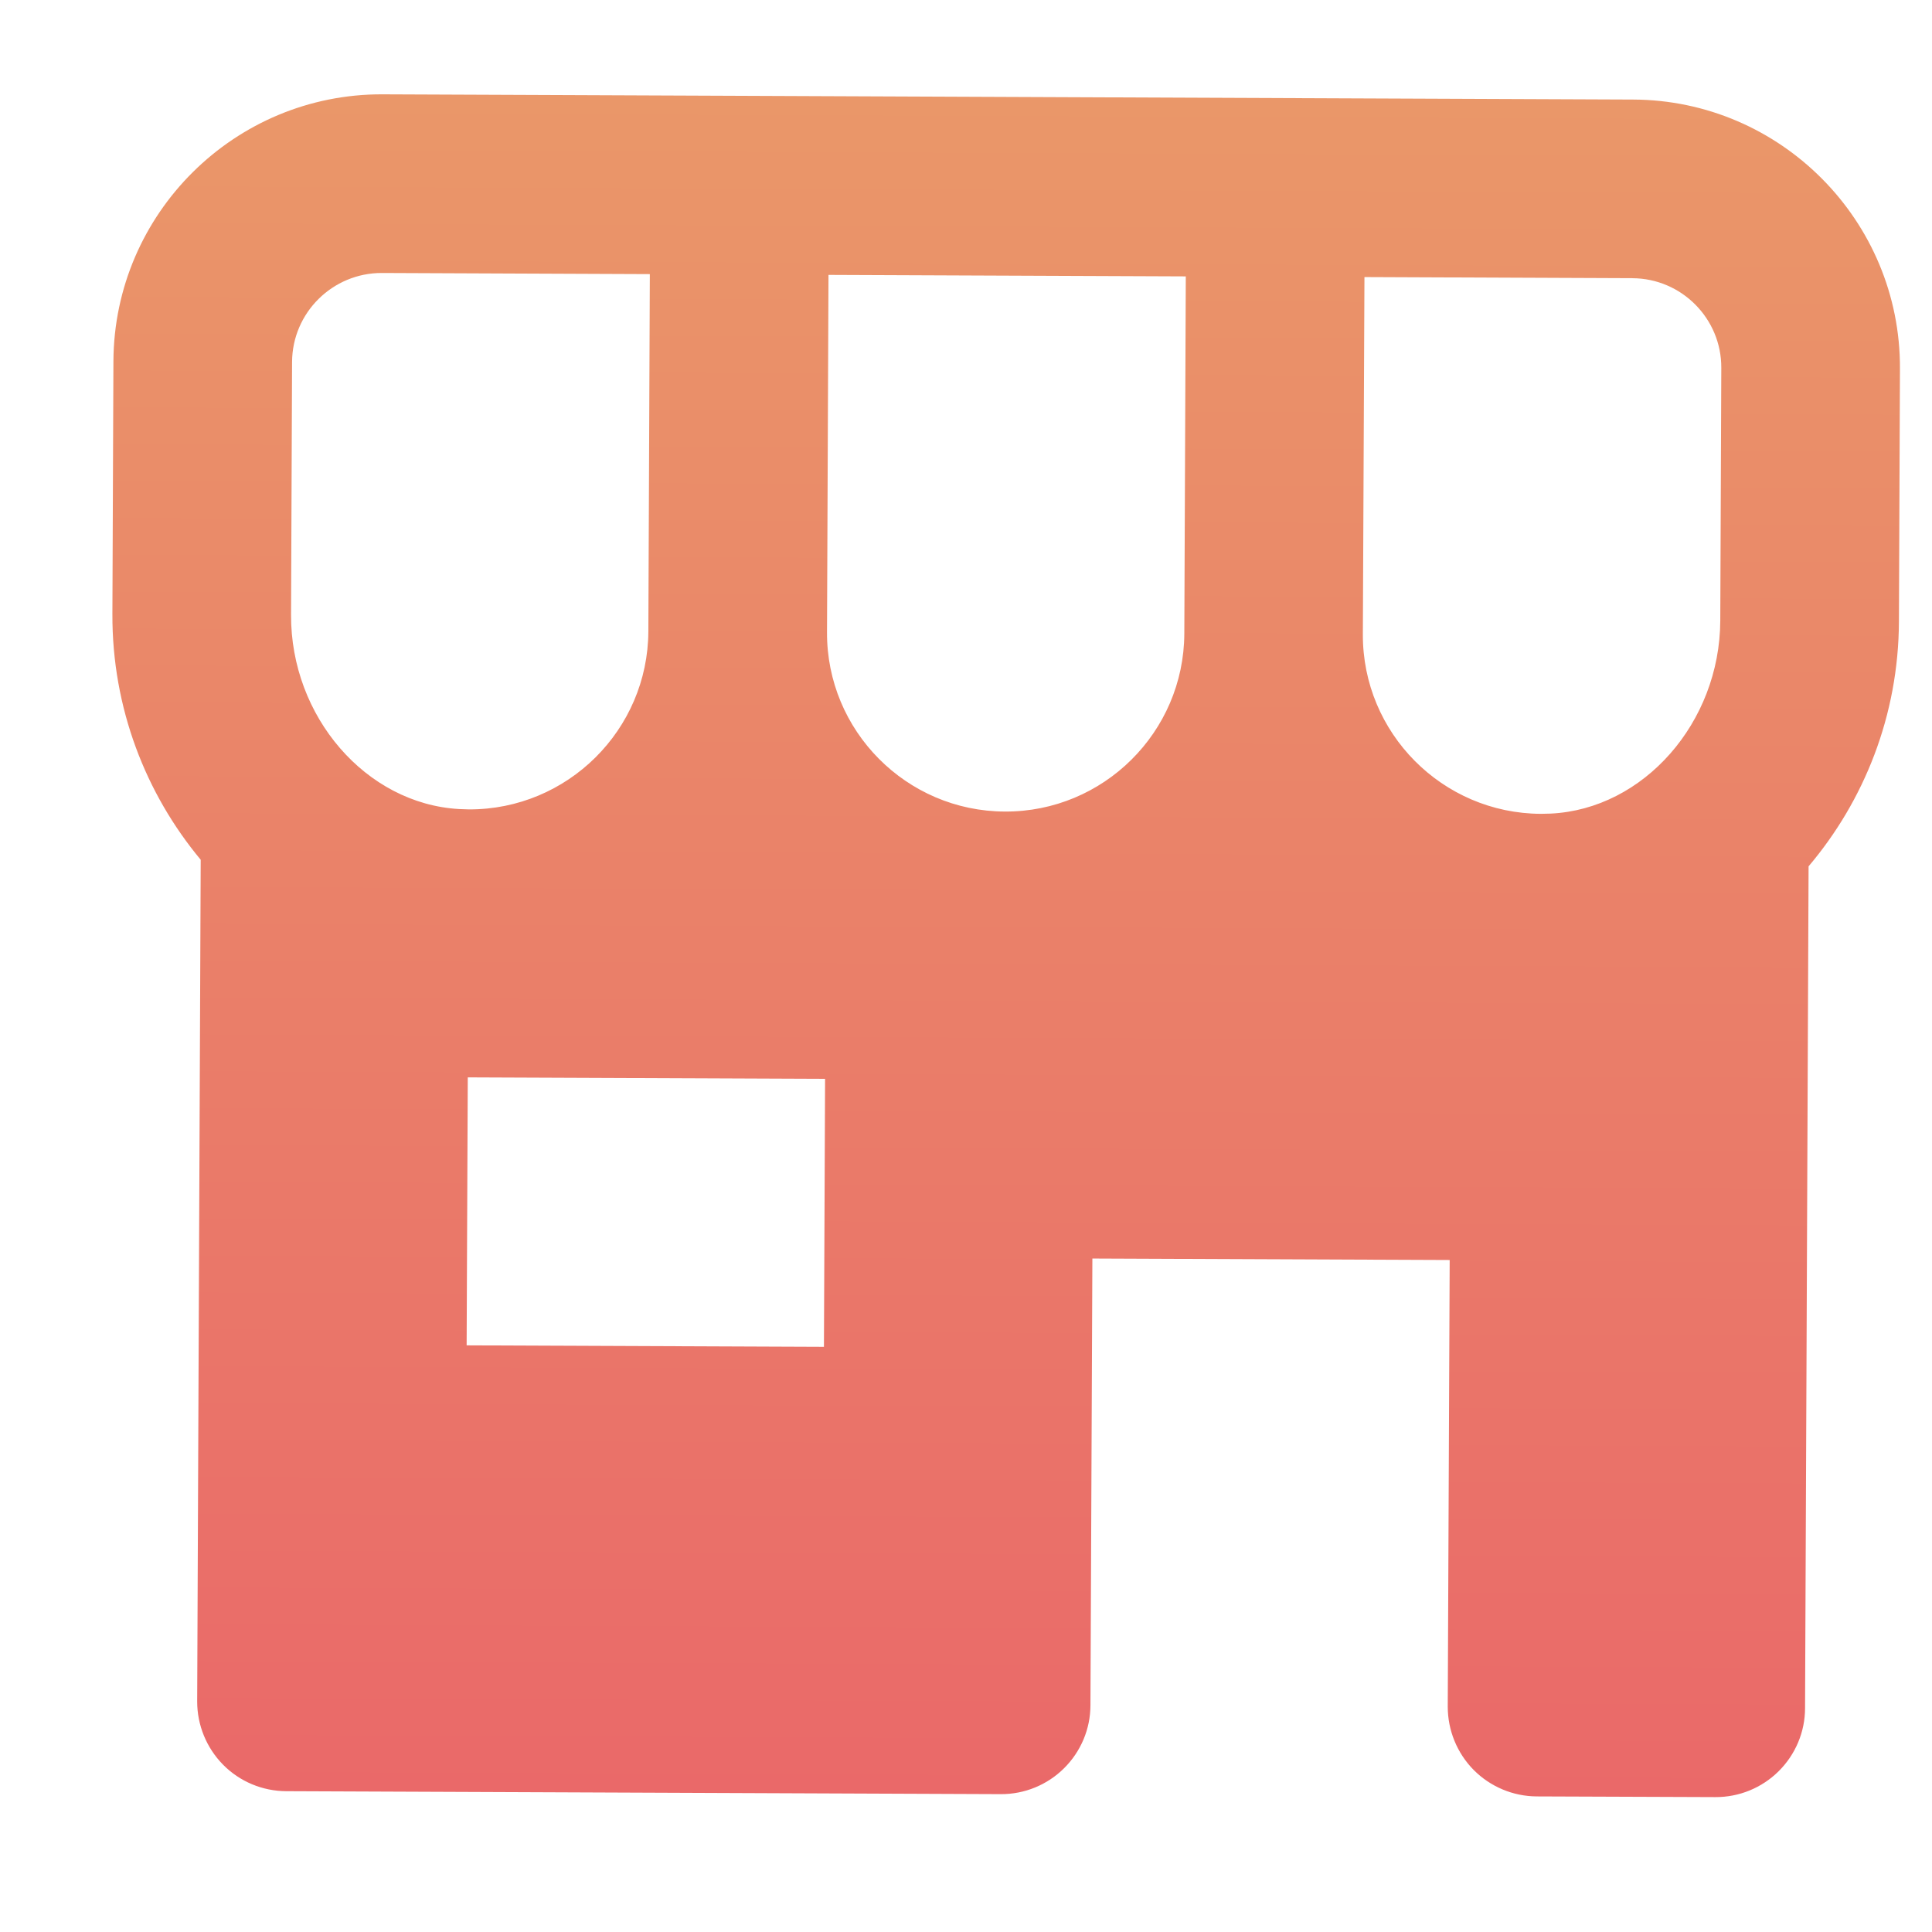
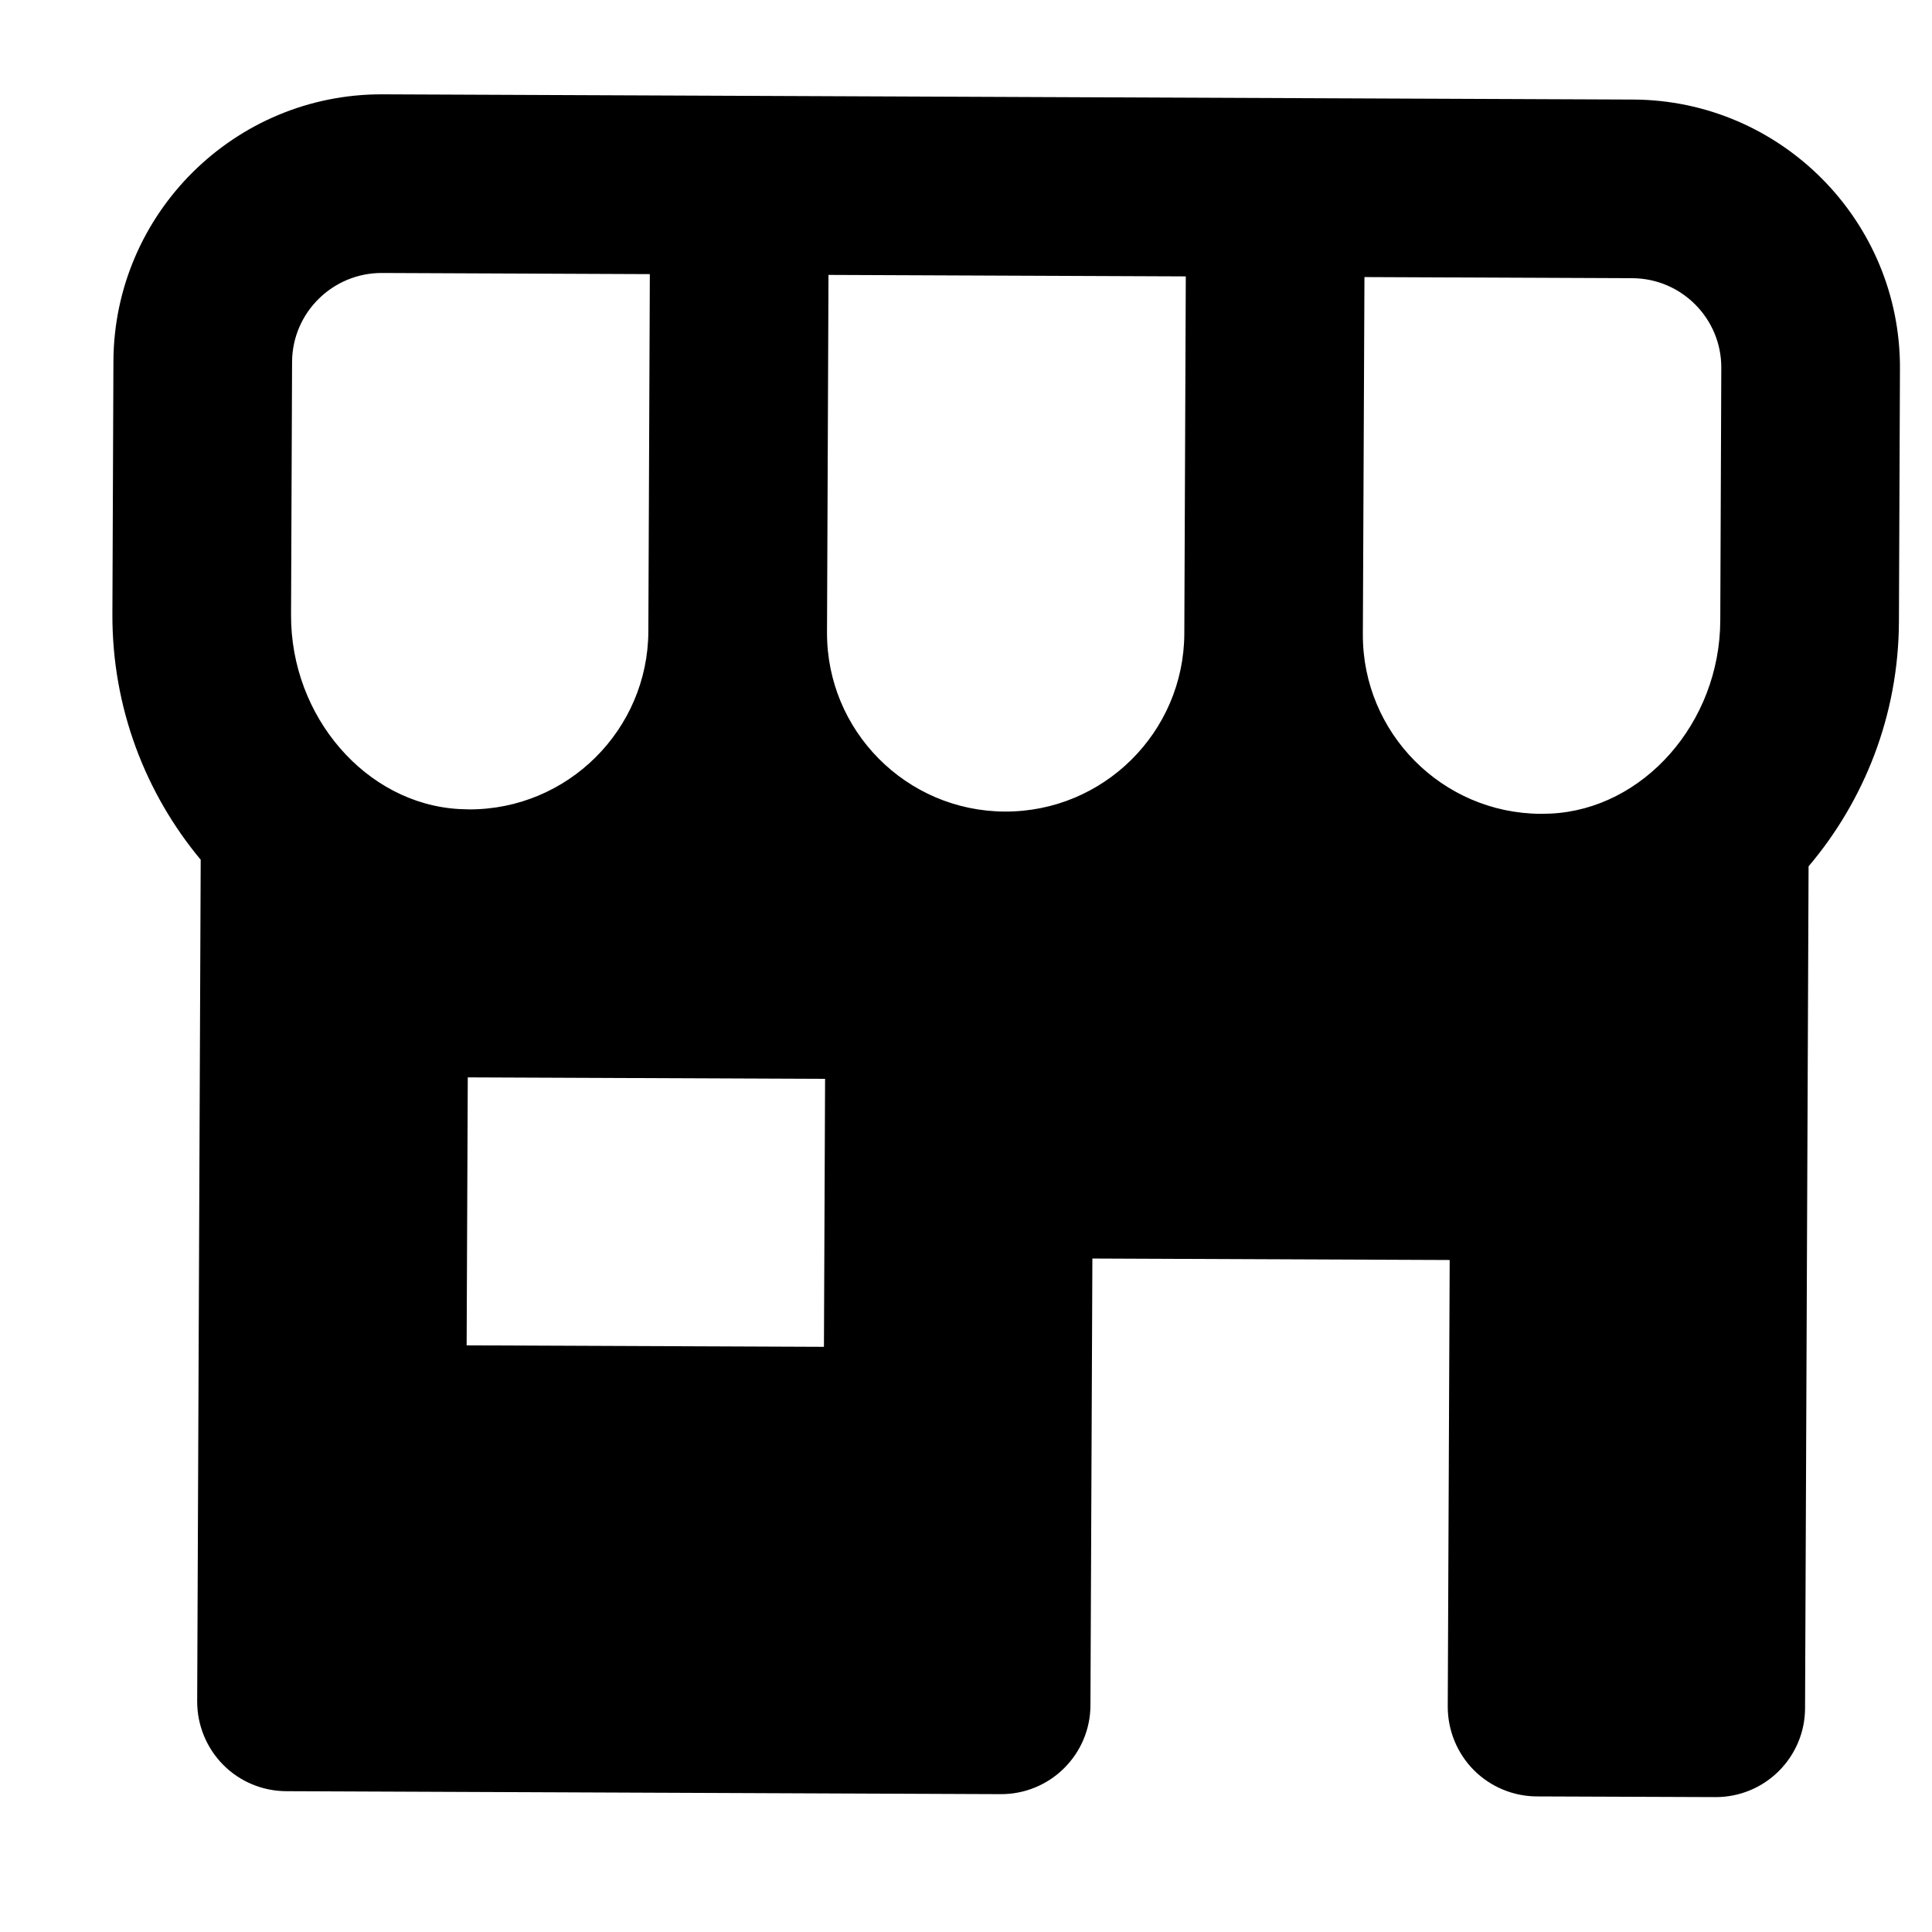
<svg xmlns="http://www.w3.org/2000/svg" width="50" height="50" viewBox="0 0 17 16" fill="none">
-   <path d="M14.37 0.376L3.366 0.33C2.066 0.325 1.004 1.378 0.998 2.679L0.989 4.904C0.986 5.731 1.283 6.485 1.766 7.065L1.735 14.472C1.735 14.68 1.817 14.88 1.963 15.028C2.11 15.177 2.31 15.26 2.518 15.261L8.806 15.287C9.015 15.288 9.215 15.206 9.363 15.059C9.511 14.912 9.595 14.713 9.595 14.504L9.612 10.574L12.756 10.587L12.739 14.517C12.739 14.726 12.821 14.926 12.967 15.074C13.114 15.222 13.314 15.306 13.522 15.307L15.094 15.313C15.303 15.314 15.503 15.232 15.651 15.085C15.799 14.938 15.883 14.739 15.883 14.53L15.914 7.123C16.402 6.547 16.706 5.796 16.709 4.968L16.718 2.744C16.724 1.444 15.67 0.381 14.37 0.376ZM15.146 2.737L15.137 4.962C15.133 5.858 14.463 6.62 13.644 6.659L13.558 6.661C12.691 6.657 11.989 5.949 11.992 5.082L12.006 1.938L14.364 1.948C14.797 1.95 15.148 2.304 15.146 2.737ZM7.277 5.063L7.29 1.919L10.434 1.932L10.421 5.076C10.417 5.943 9.709 6.645 8.842 6.641C7.975 6.638 7.273 5.93 7.277 5.063ZM2.57 2.685C2.572 2.252 2.926 1.901 3.36 1.902L5.718 1.912L5.705 5.056C5.701 5.923 4.993 6.625 4.126 6.622L4.04 6.619C3.221 6.573 2.557 5.806 2.561 4.91L2.57 2.685ZM7.25 11.351L4.106 11.338L4.116 8.98L7.26 8.993L7.25 11.351Z" fill="url(#paint0_linear_19_1196)" />
+   <path d="M14.37 0.376L3.366 0.33C2.066 0.325 1.004 1.378 0.998 2.679L0.989 4.904C0.986 5.731 1.283 6.485 1.766 7.065L1.735 14.472C1.735 14.68 1.817 14.88 1.963 15.028C2.11 15.177 2.31 15.26 2.518 15.261L8.806 15.287C9.015 15.288 9.215 15.206 9.363 15.059C9.511 14.912 9.595 14.713 9.595 14.504L9.612 10.574L12.756 10.587L12.739 14.517C12.739 14.726 12.821 14.926 12.967 15.074C13.114 15.222 13.314 15.306 13.522 15.307L15.094 15.313C15.303 15.314 15.503 15.232 15.651 15.085C15.799 14.938 15.883 14.739 15.883 14.53L15.914 7.123C16.402 6.547 16.706 5.796 16.709 4.968L16.718 2.744C16.724 1.444 15.67 0.381 14.37 0.376ZM15.146 2.737L15.137 4.962C15.133 5.858 14.463 6.62 13.644 6.659L13.558 6.661C12.691 6.657 11.989 5.949 11.992 5.082L12.006 1.938L14.364 1.948C14.797 1.95 15.148 2.304 15.146 2.737ZM7.277 5.063L7.29 1.919L10.434 1.932L10.421 5.076C10.417 5.943 9.709 6.645 8.842 6.641C7.975 6.638 7.273 5.93 7.277 5.063ZM2.57 2.685C2.572 2.252 2.926 1.901 3.36 1.902L5.718 1.912L5.705 5.056C5.701 5.923 4.993 6.625 4.126 6.622L4.04 6.619C3.221 6.573 2.557 5.806 2.561 4.91L2.57 2.685ZM7.25 11.351L4.106 11.338L4.116 8.98L7.26 8.993L7.25 11.351Z" fill="currentColor" />
  <defs>
    <linearGradient id="paint0_linear_19_1196" x1="8.868" y1="0.353" x2="8.806" y2="15.287" gradientUnits="userSpaceOnUse">
      <stop stop-color="#EA9769" />
      <stop offset="1" stop-color="#EA6969" />
    </linearGradient>
  </defs>
</svg>
